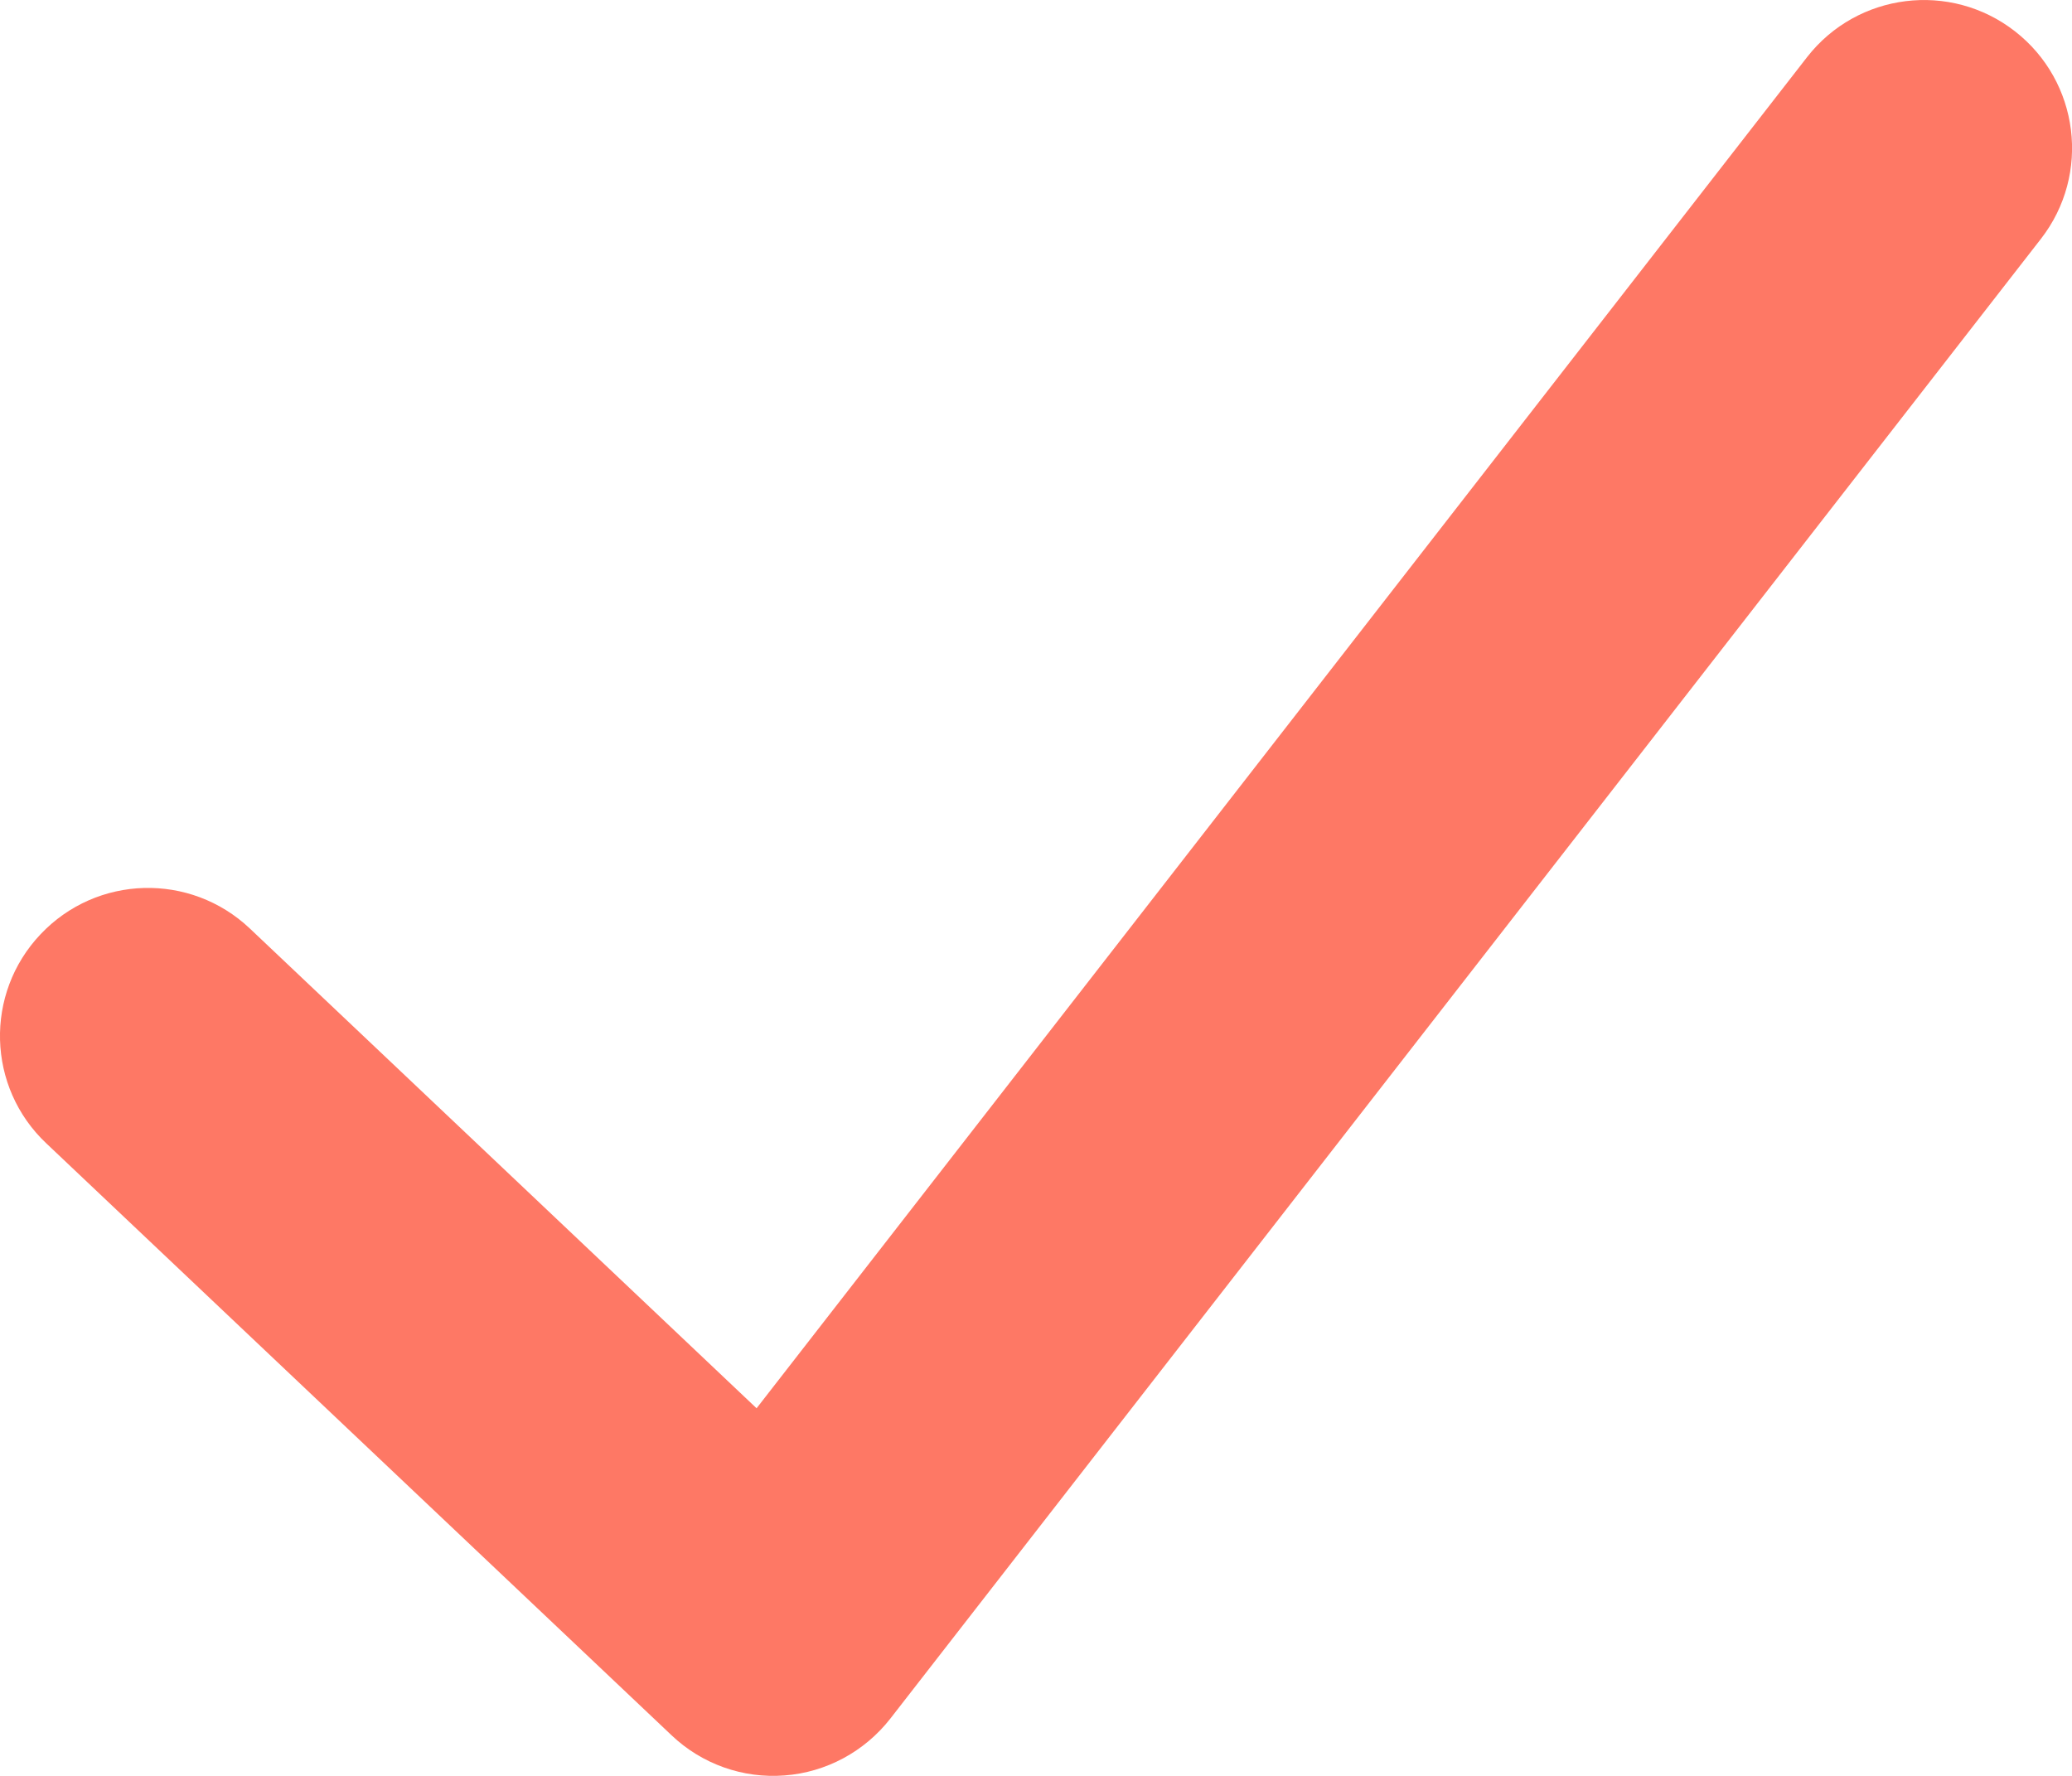
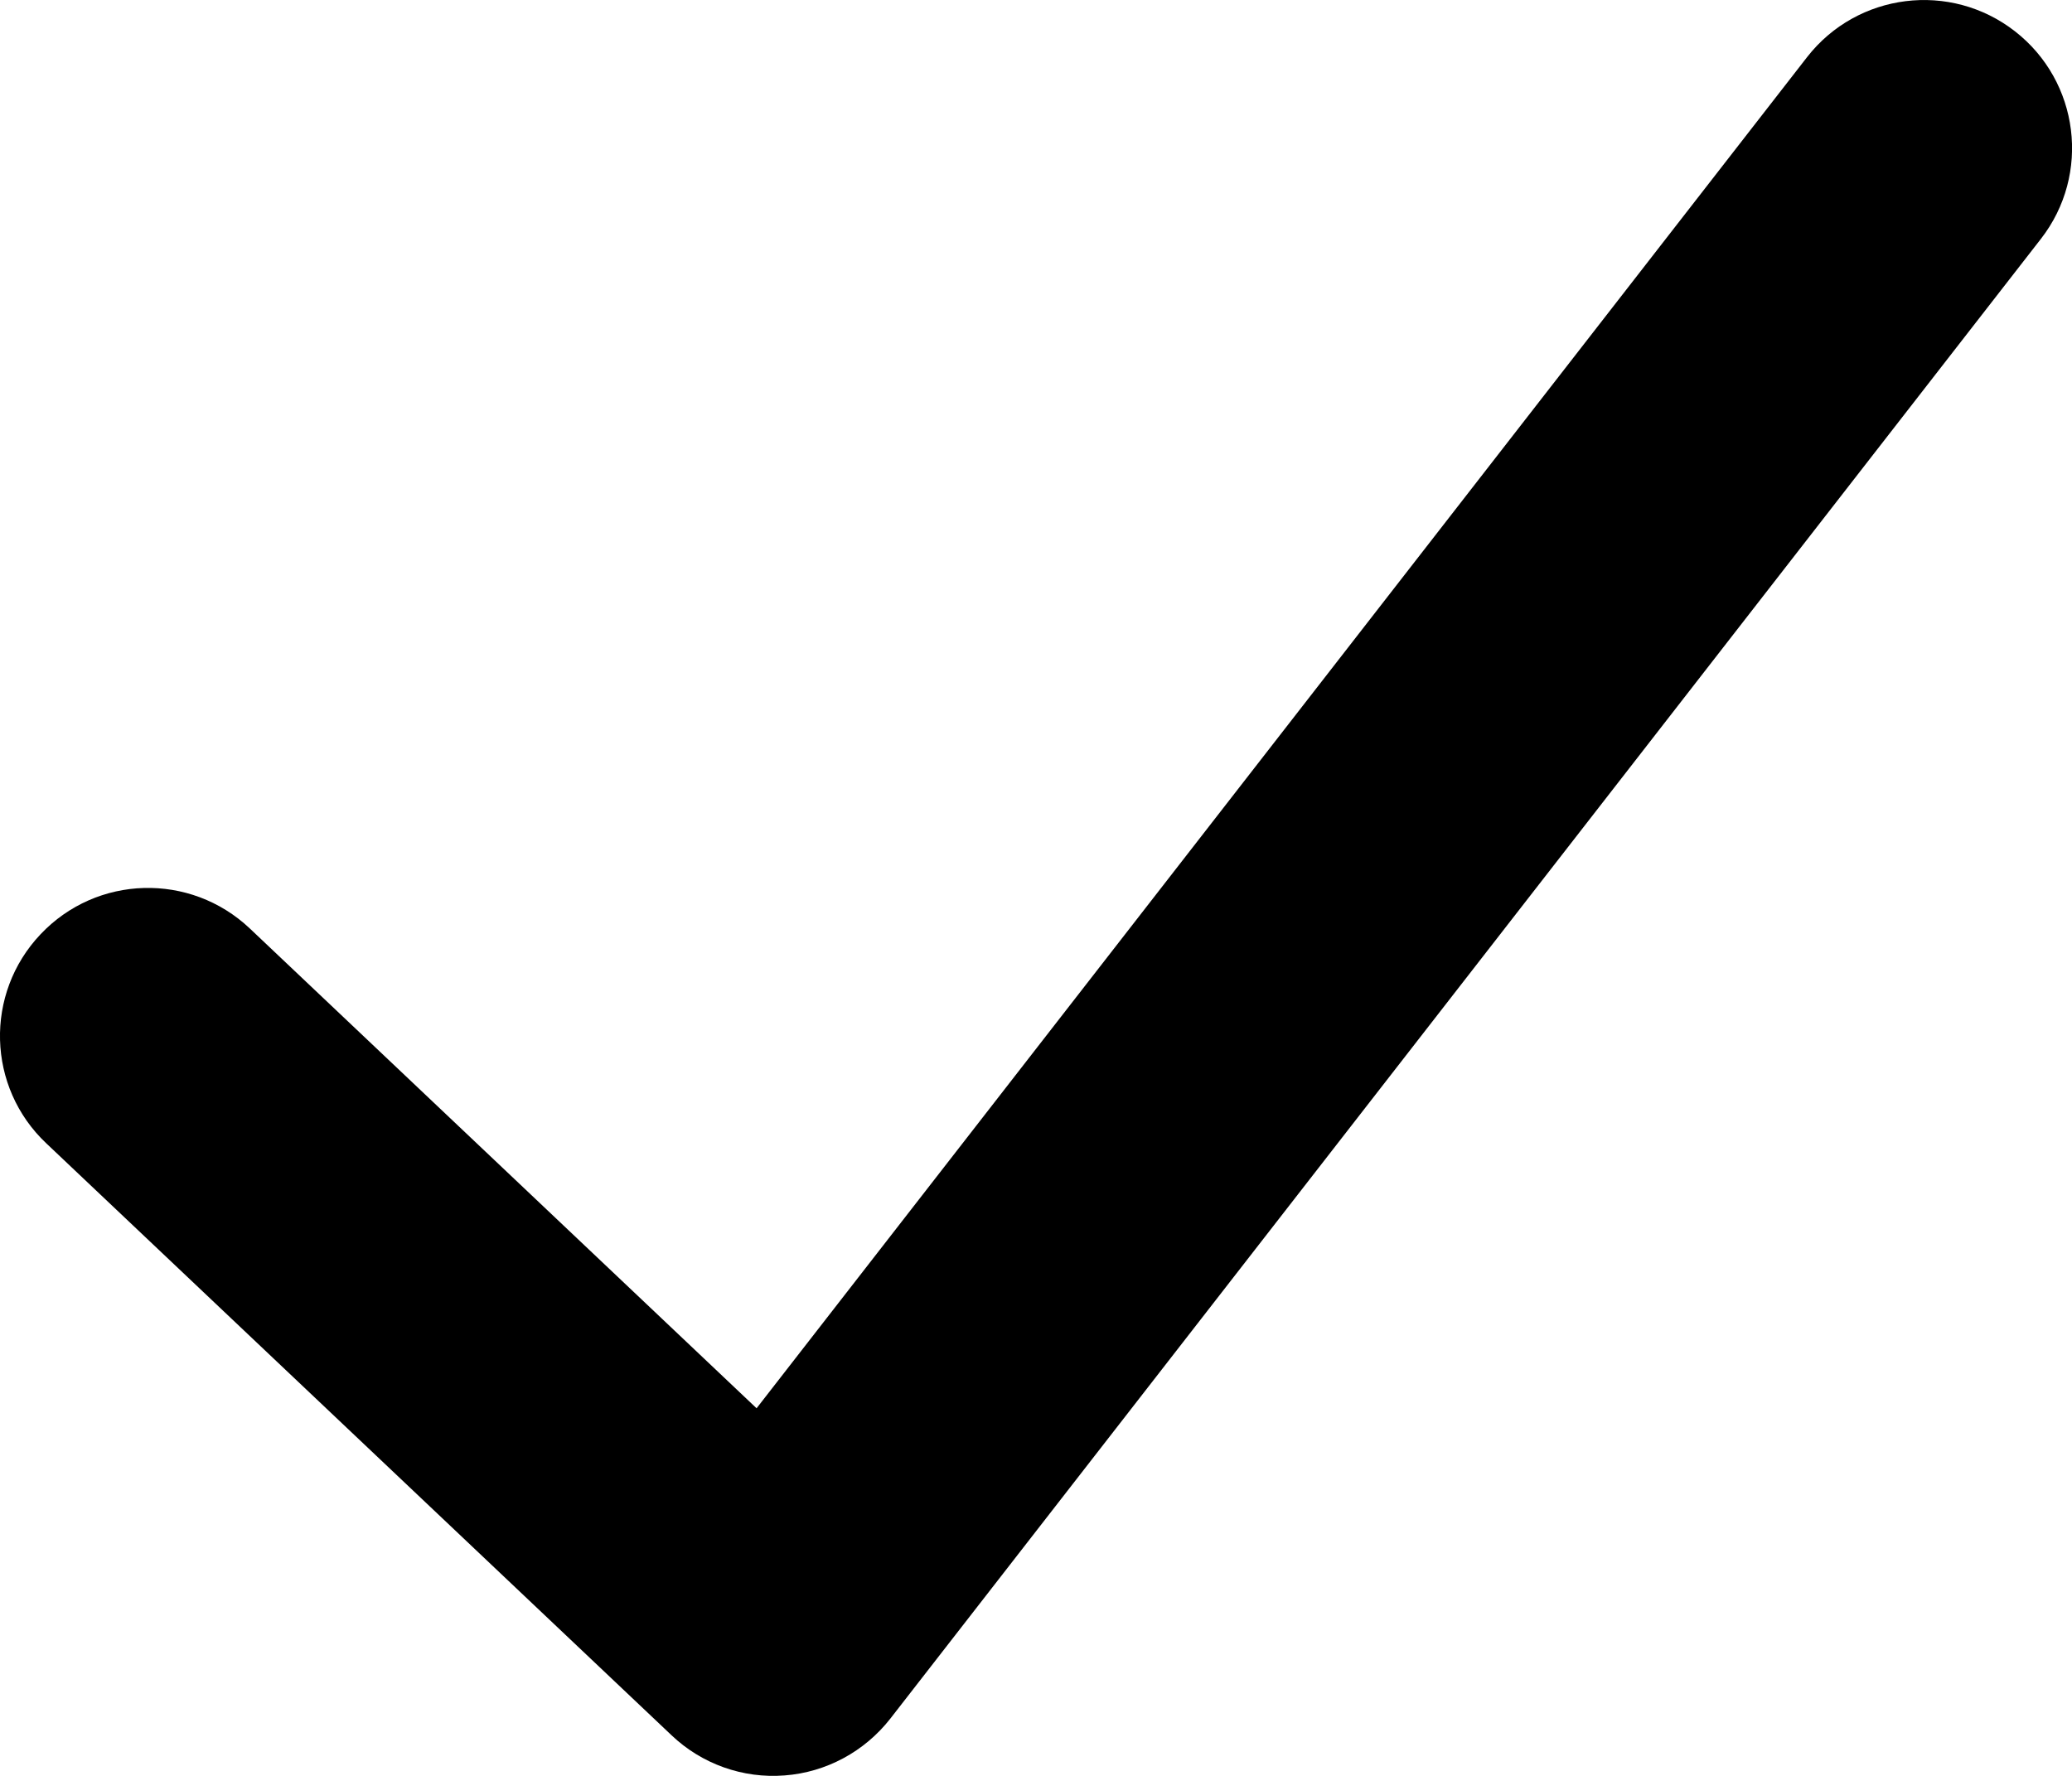
<svg xmlns="http://www.w3.org/2000/svg" width="14" height="12" viewBox="0 0 14 12" fill="none">
-   <path fill-rule="evenodd" clip-rule="evenodd" d="M13.614 0.211C14.05 0.55 14.129 1.178 13.79 1.614L6.015 11.614C5.841 11.836 5.582 11.976 5.301 11.997C5.02 12.019 4.742 11.92 4.538 11.726L0.313 7.726C-0.089 7.347 -0.106 6.714 0.274 6.313C0.654 5.911 1.286 5.894 1.688 6.274L5.112 9.516L12.21 0.386C12.55 -0.05 13.178 -0.128 13.614 0.211Z" fill="#FE7865" />
+   <path fill-rule="evenodd" clip-rule="evenodd" d="M13.614 0.211C14.05 0.55 14.129 1.178 13.79 1.614L6.015 11.614C5.841 11.836 5.582 11.976 5.301 11.997C5.02 12.019 4.742 11.92 4.538 11.726L0.313 7.726C-0.089 7.347 -0.106 6.714 0.274 6.313C0.654 5.911 1.286 5.894 1.688 6.274L5.112 9.516L12.21 0.386C12.55 -0.05 13.178 -0.128 13.614 0.211Z" fill="currentColor" />
</svg>
